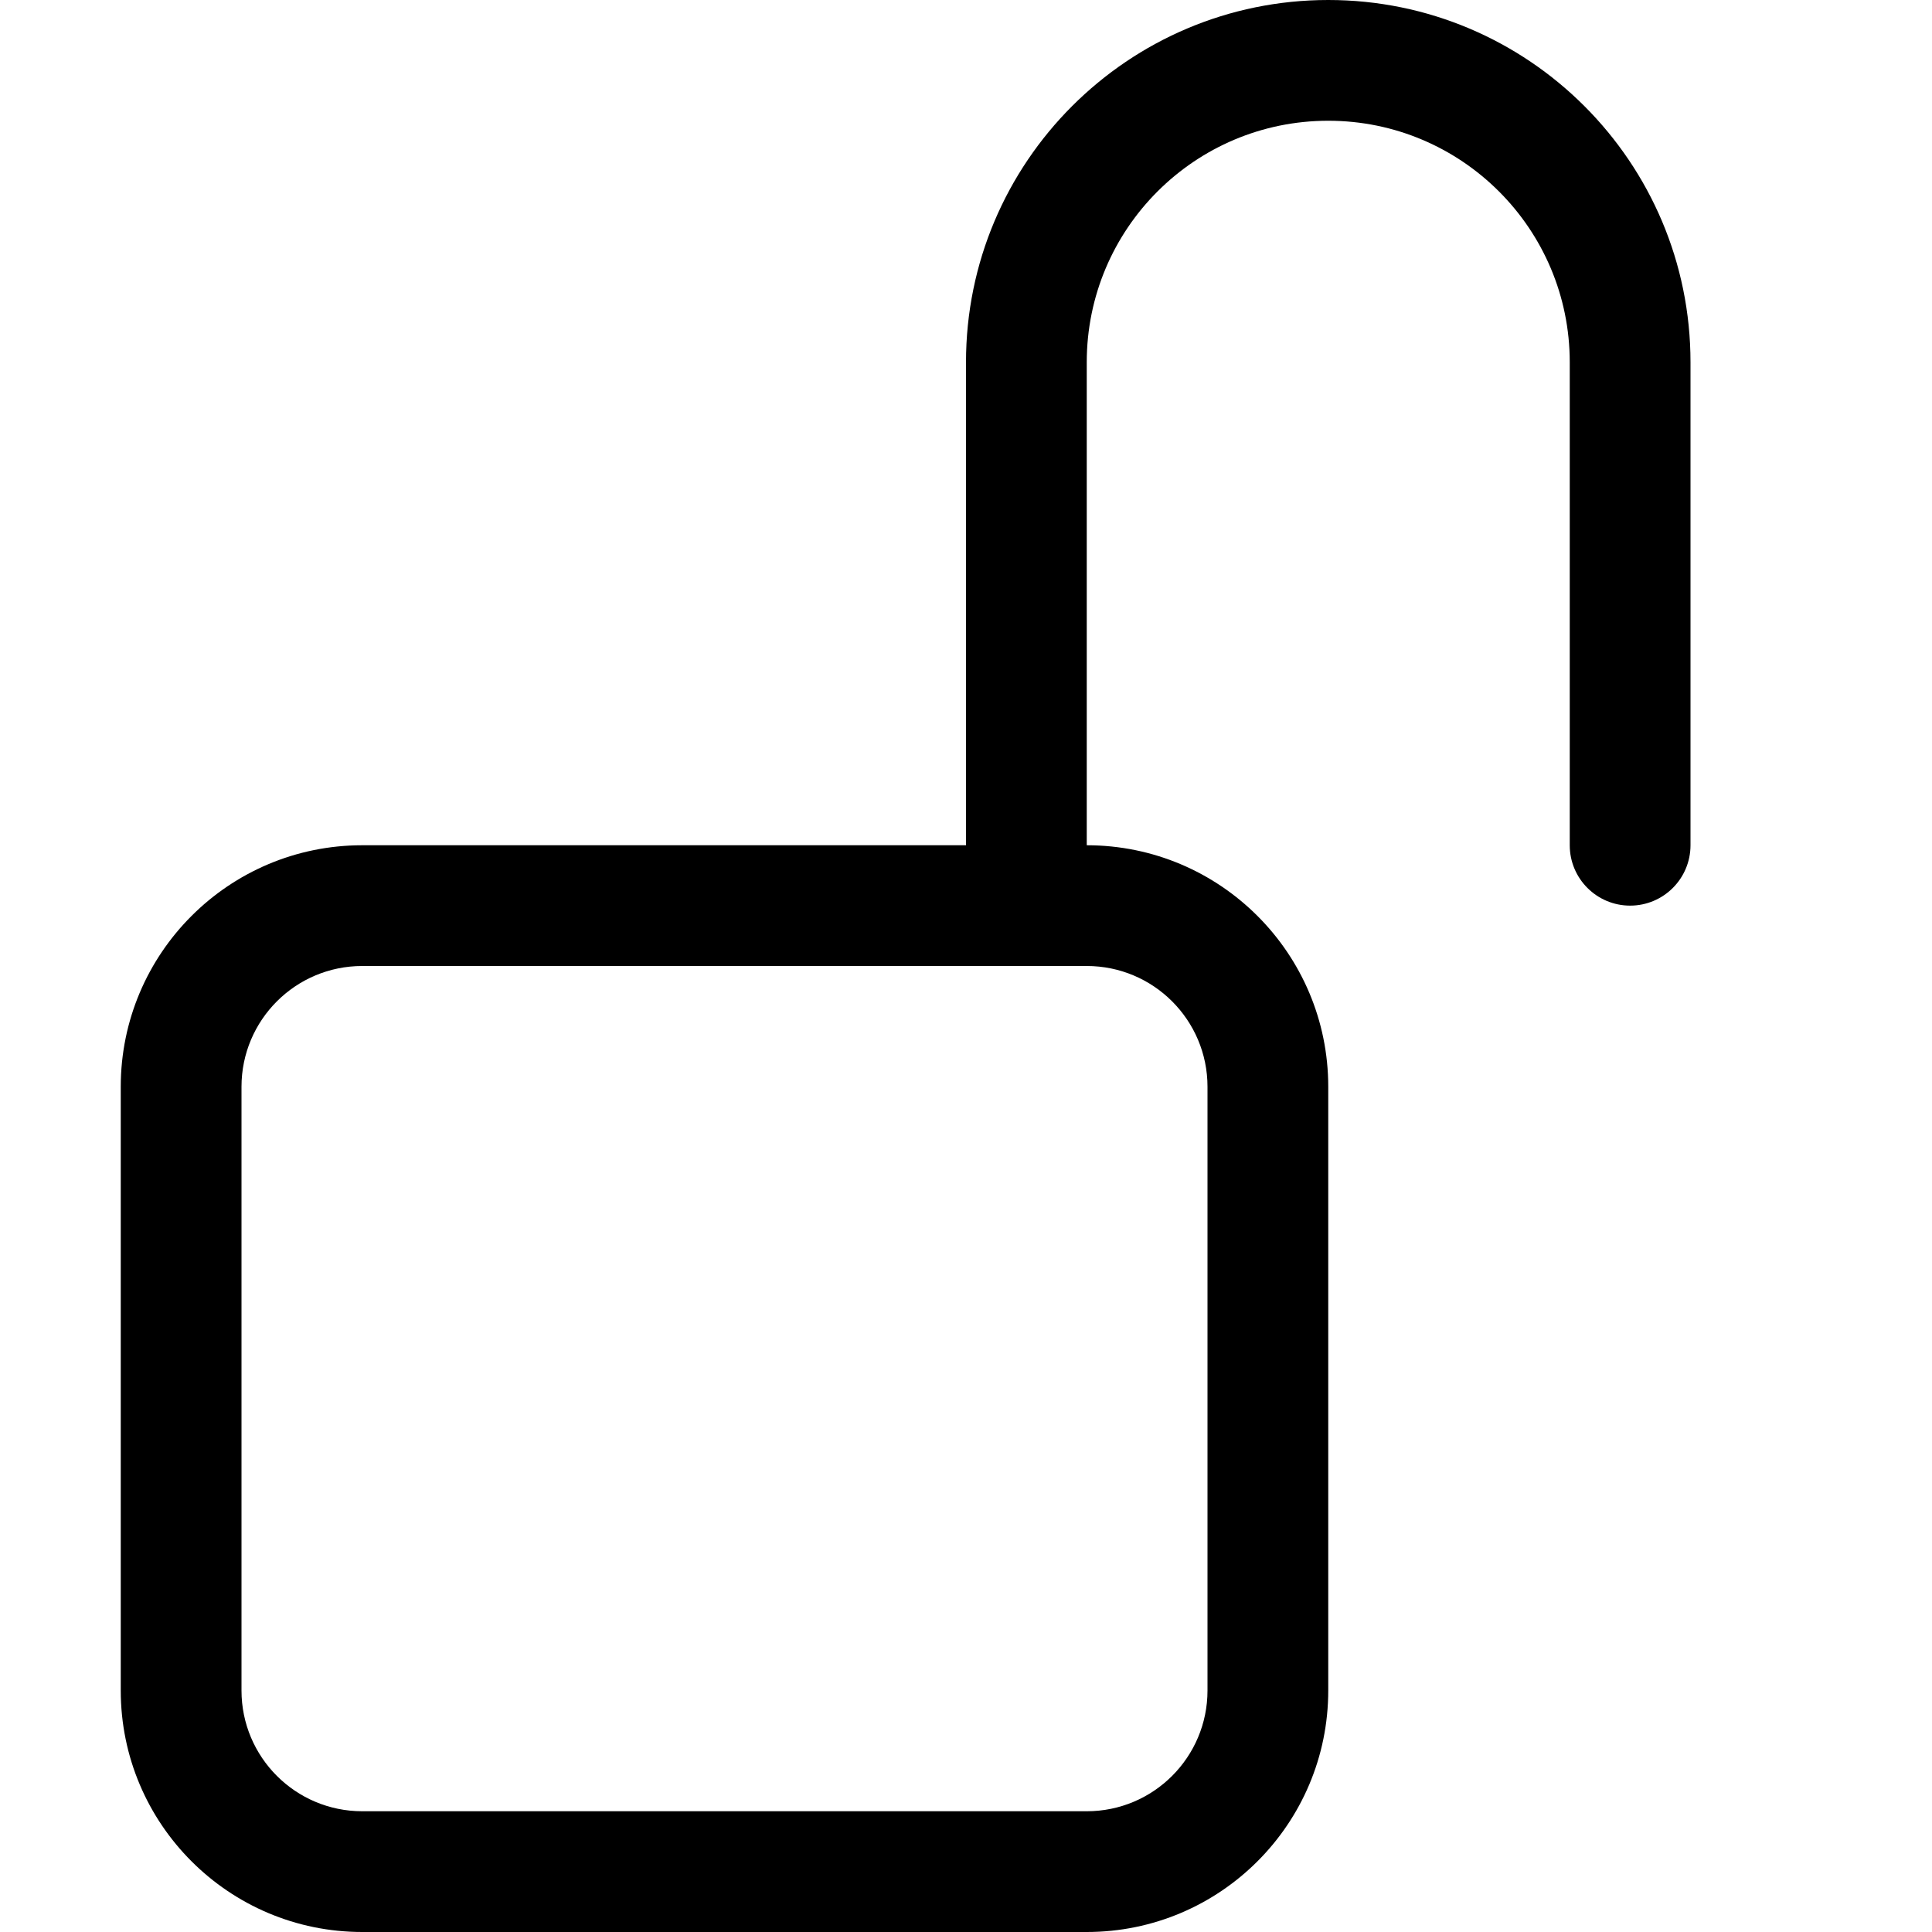
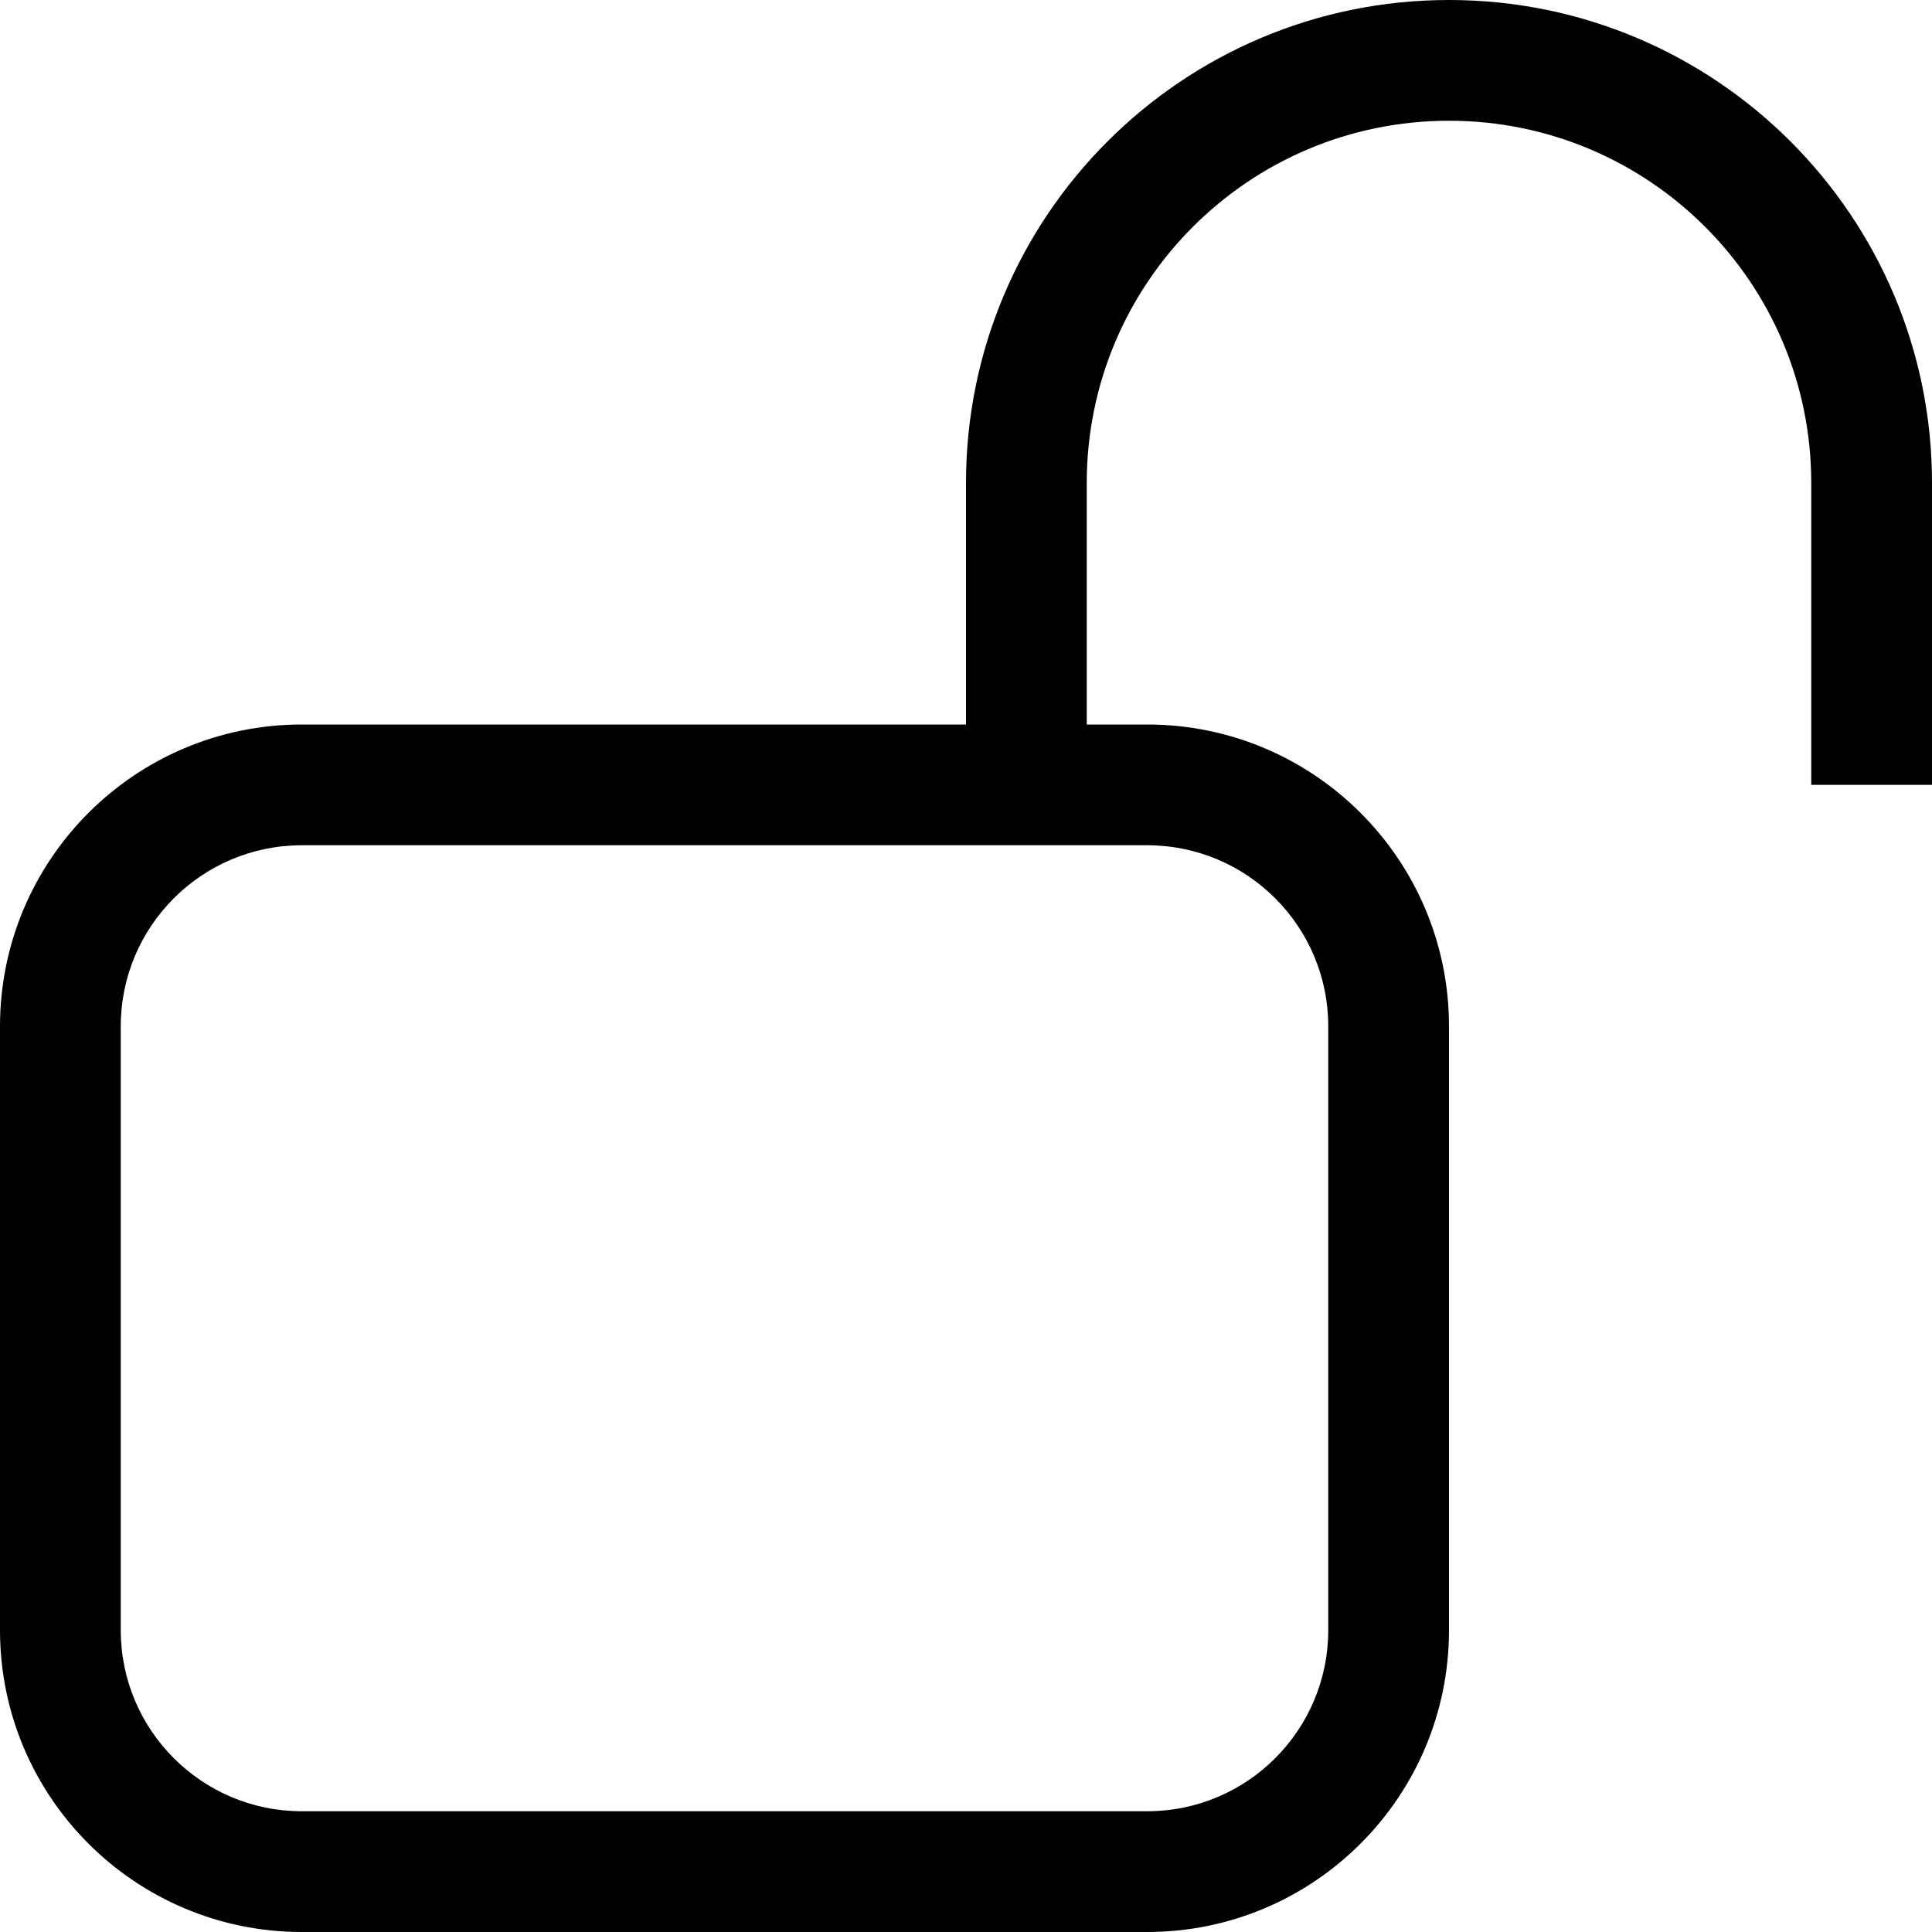
<svg xmlns="http://www.w3.org/2000/svg" width="16" height="16" fill="currentColor" class="bi bi-unlock" viewBox="0 0 16 16">
-   <path d="M11 1a2 2 0 0 0-2 2v4a2 2 0 0 1 2 2v5a2 2 0 0 1-2 2H3a2 2 0 0 1-2-2V9a2 2 0 0 1 2-2h5V3a3 3 0 0 1 6 0v4a.5.5 0 0 1-1 0V3a2 2 0 0 0-2-2M3 8a1 1 0 0 0-1 1v5a1 1 0 0 0 1 1h6a1 1 0 0 0 1-1V9a1 1 0 0 0-1-1z" />
+   <path fill-rule="evenodd" d="M12 0a4 4 0 0 1 4 4v2.5h-1V4a3 3 0 1 0-6 0v2h.5A2.5 2.5 0 0 1 12 8.5v5A2.5 2.5 0 0 1 9.5 16h-7A2.5 2.5 0 0 1 0 13.5v-5A2.5 2.5 0 0 1 2.5 6H8V4a4 4 0 0 1 4-4M2.5 7A1.5 1.5 0 0 0 1 8.5v5A1.5 1.5 0 0 0 2.5 15h7a1.5 1.5 0 0 0 1.5-1.5v-5A1.5 1.5 0 0 0 9.5 7z" />
</svg>
